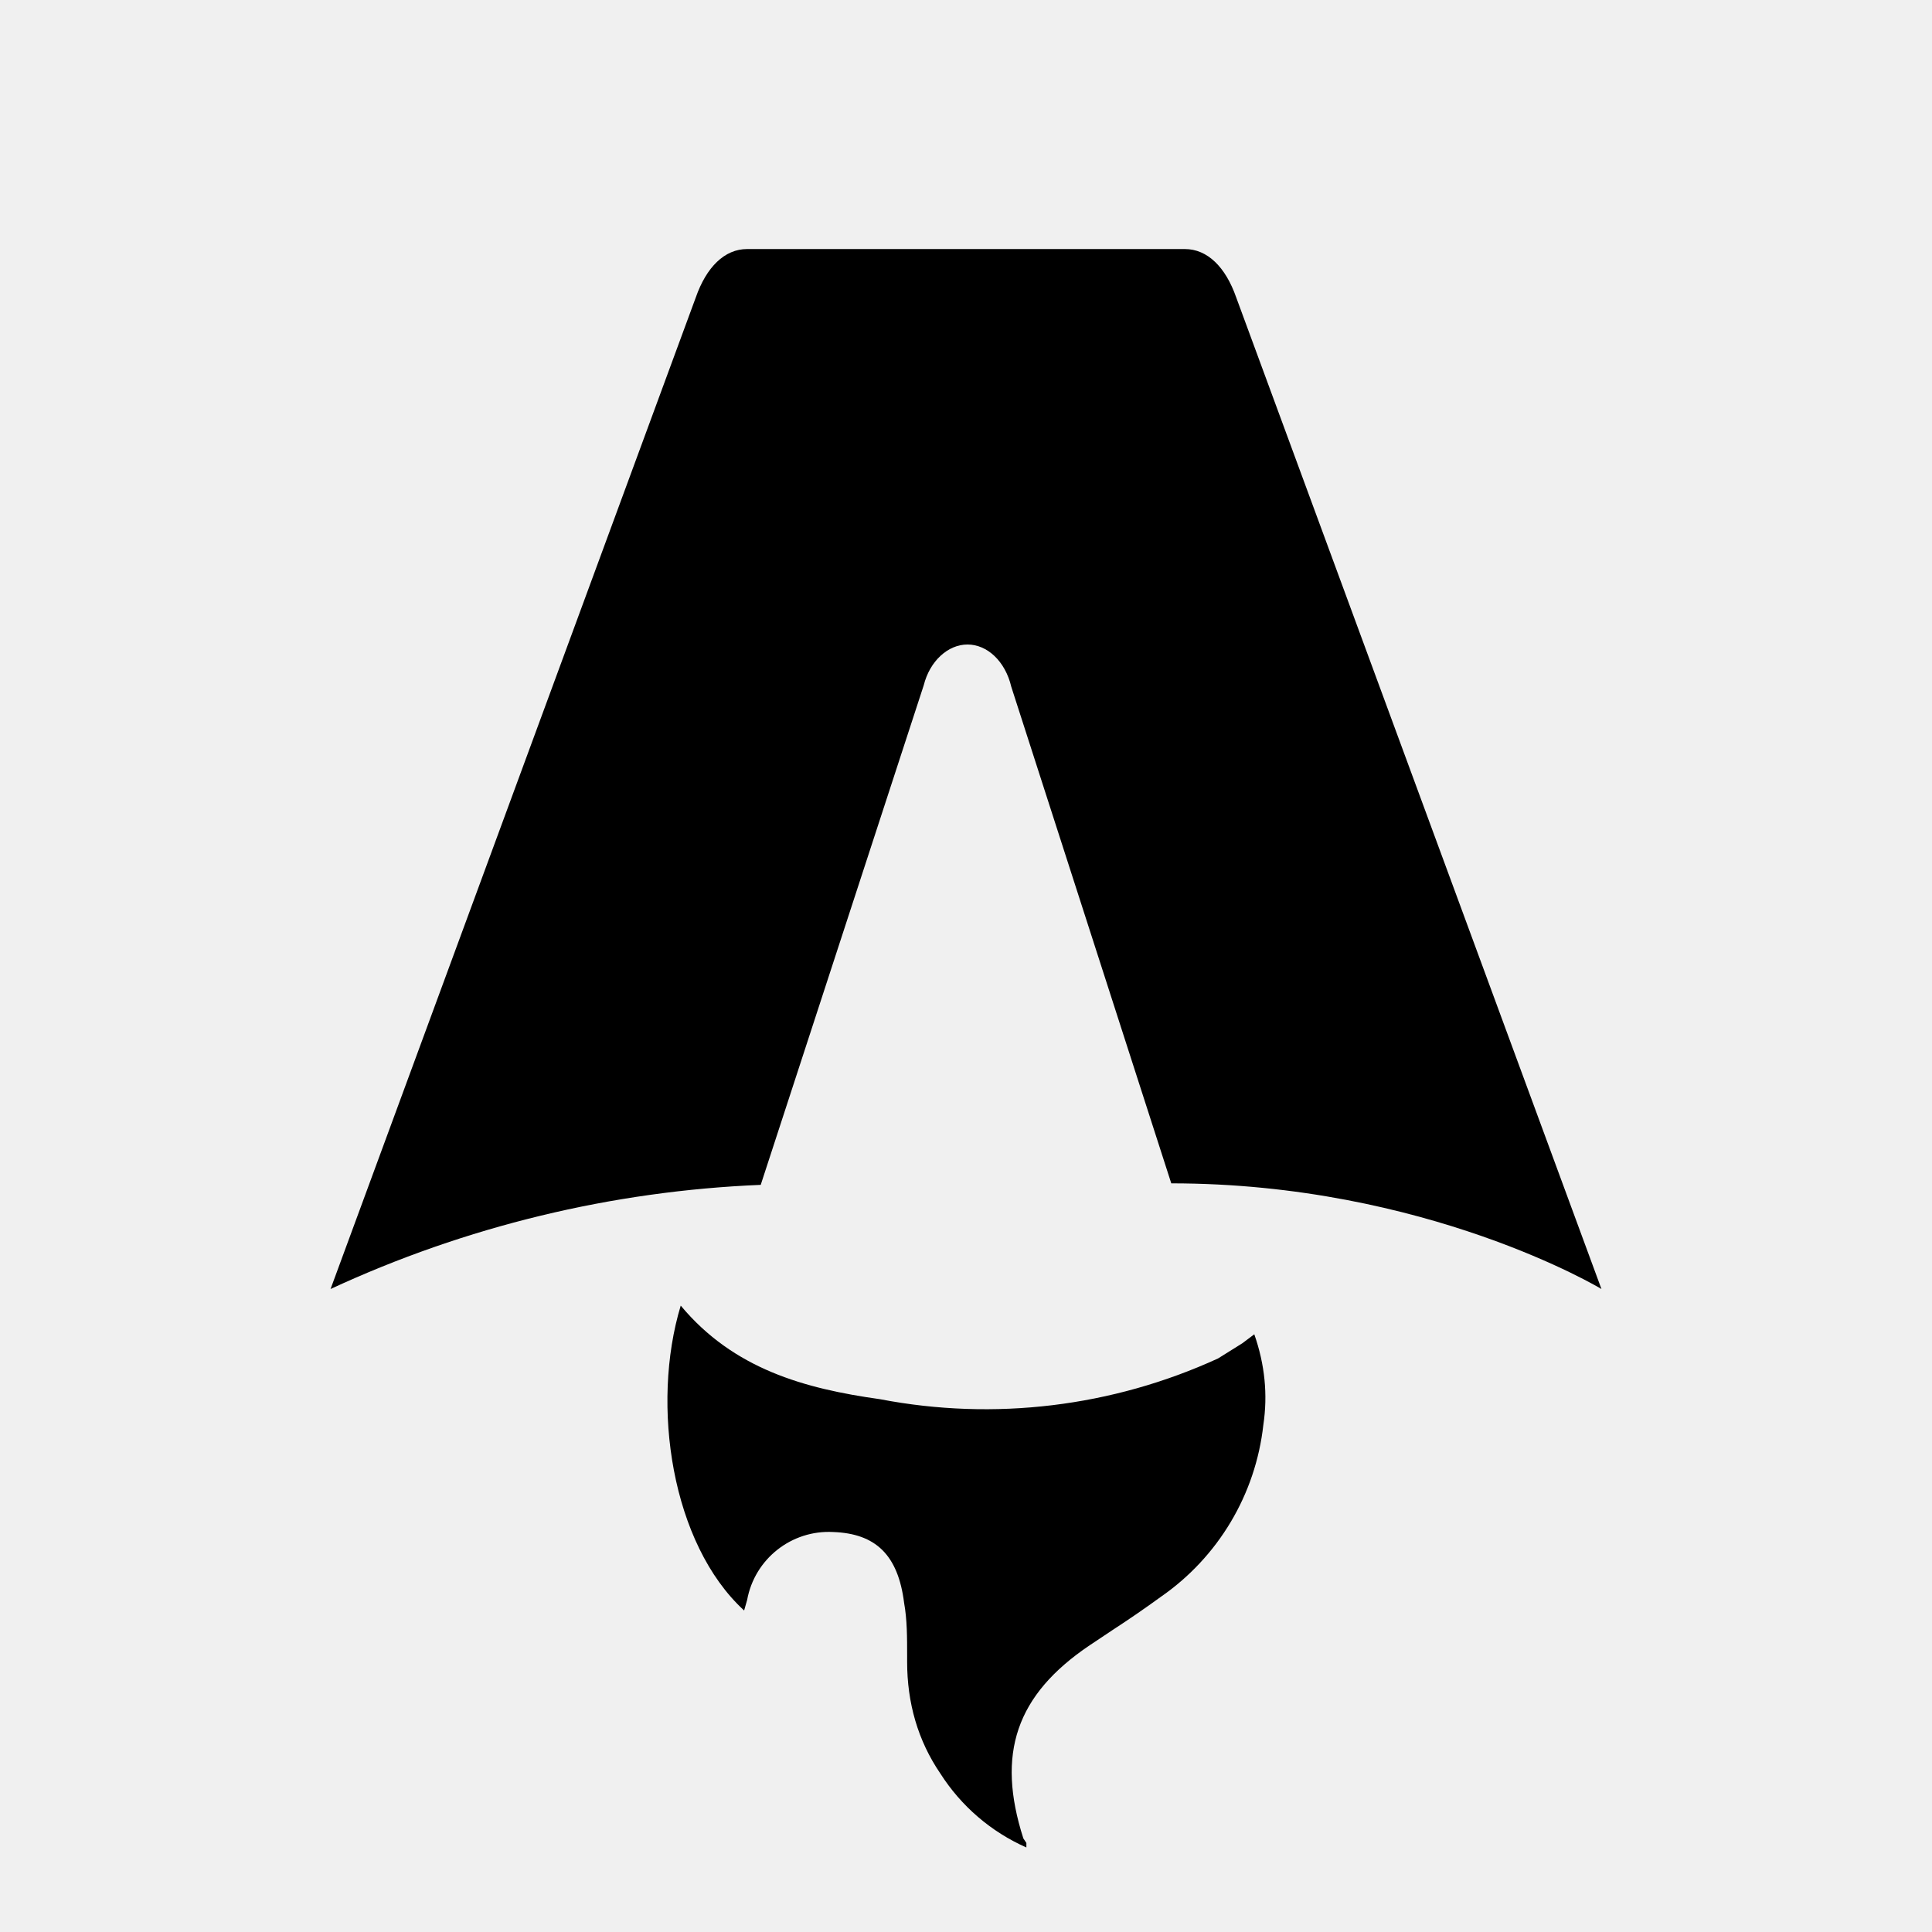
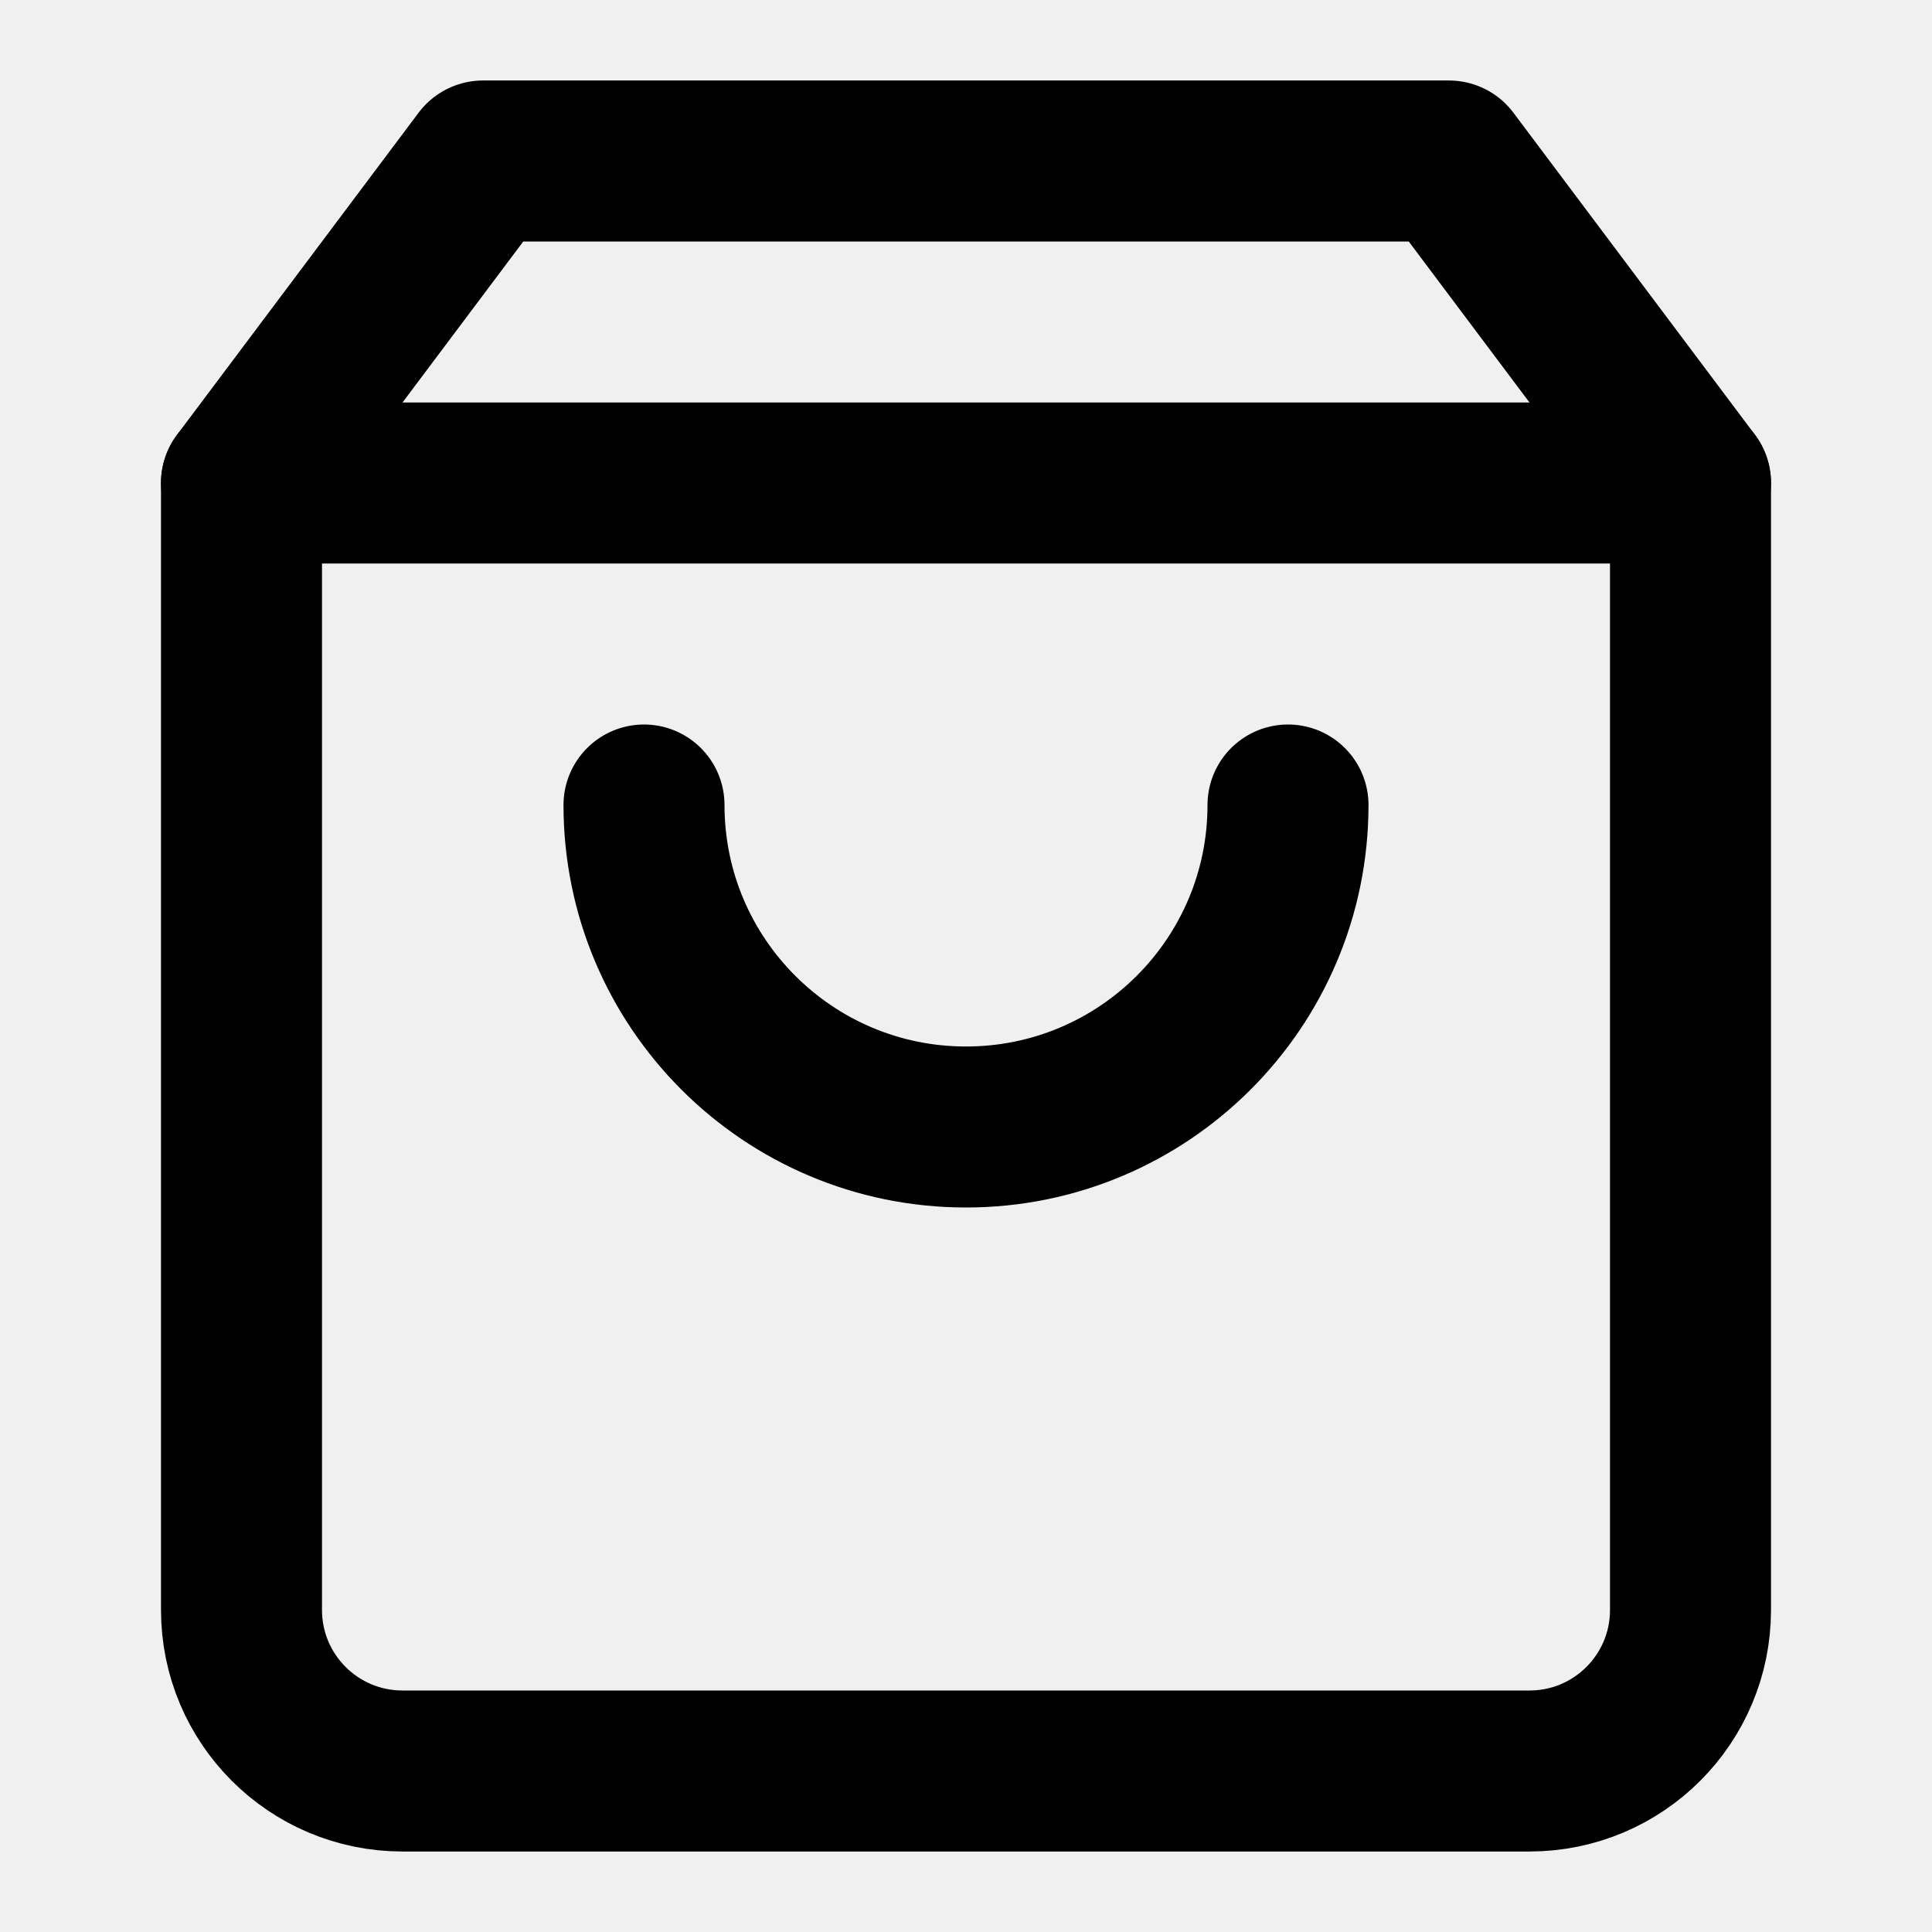
- <svg xmlns="http://www.w3.org/2000/svg" fill="none" viewBox="0 0 128 128">
-   <path d="M50.4 78.5a75.1 75.1 0 0 0-28.5 6.9l24.2-65.7c.7-2 1.9-3.2 3.4-3.2h29c1.5 0 2.7 1.2 3.4 3.2l24.2 65.7s-11.6-7-28.5-7L67 45.5c-.4-1.7-1.6-2.8-2.9-2.8-1.3 0-2.5 1.1-2.9 2.7L50.4 78.5Zm-1.1 28.2Zm-4.2-20.2c-2 6.6-.6 15.8 4.2 20.2a17.5 17.5 0 0 1 .2-.7 5.5 5.5 0 0 1 5.7-4.5c2.8.1 4.3 1.5 4.7 4.7.2 1.1.2 2.3.2 3.5v.4c0 2.7.7 5.2 2.2 7.4a13 13 0 0 0 5.7 4.9v-.3l-.2-.3c-1.8-5.6-.5-9.5 4.4-12.8l1.5-1a73 73 0 0 0 3.2-2.2 16 16 0 0 0 6.8-11.4c.3-2 .1-4-.6-6l-.8.6-1.6 1a37 37 0 0 1-22.4 2.7c-5-.7-9.7-2-13.2-6.2Z" />
-   <style>
-         path { fill: #000; }
-         @media (prefers-color-scheme: dark) {
-             path { fill: #FFF; }
-         }
-     </style>
+ <svg xmlns="http://www.w3.org/2000/svg" width="24" height="24" viewBox="0 0 24 24" fill="none" stroke="currentColor" stroke-width="2" stroke-linecap="round" stroke-linejoin="round" class="lucide lucide-shopping-bag-icon lucide-shopping-bag">
+   <path d="M6 2 3 6v14a2 2 0 0 0 2 2h14a2 2 0 0 0 2-2V6l-3-4Z" />
+   <path d="M3 6h18" />
+   <path d="M16 10a4 4 0 0 1-8 0" />
</svg>
